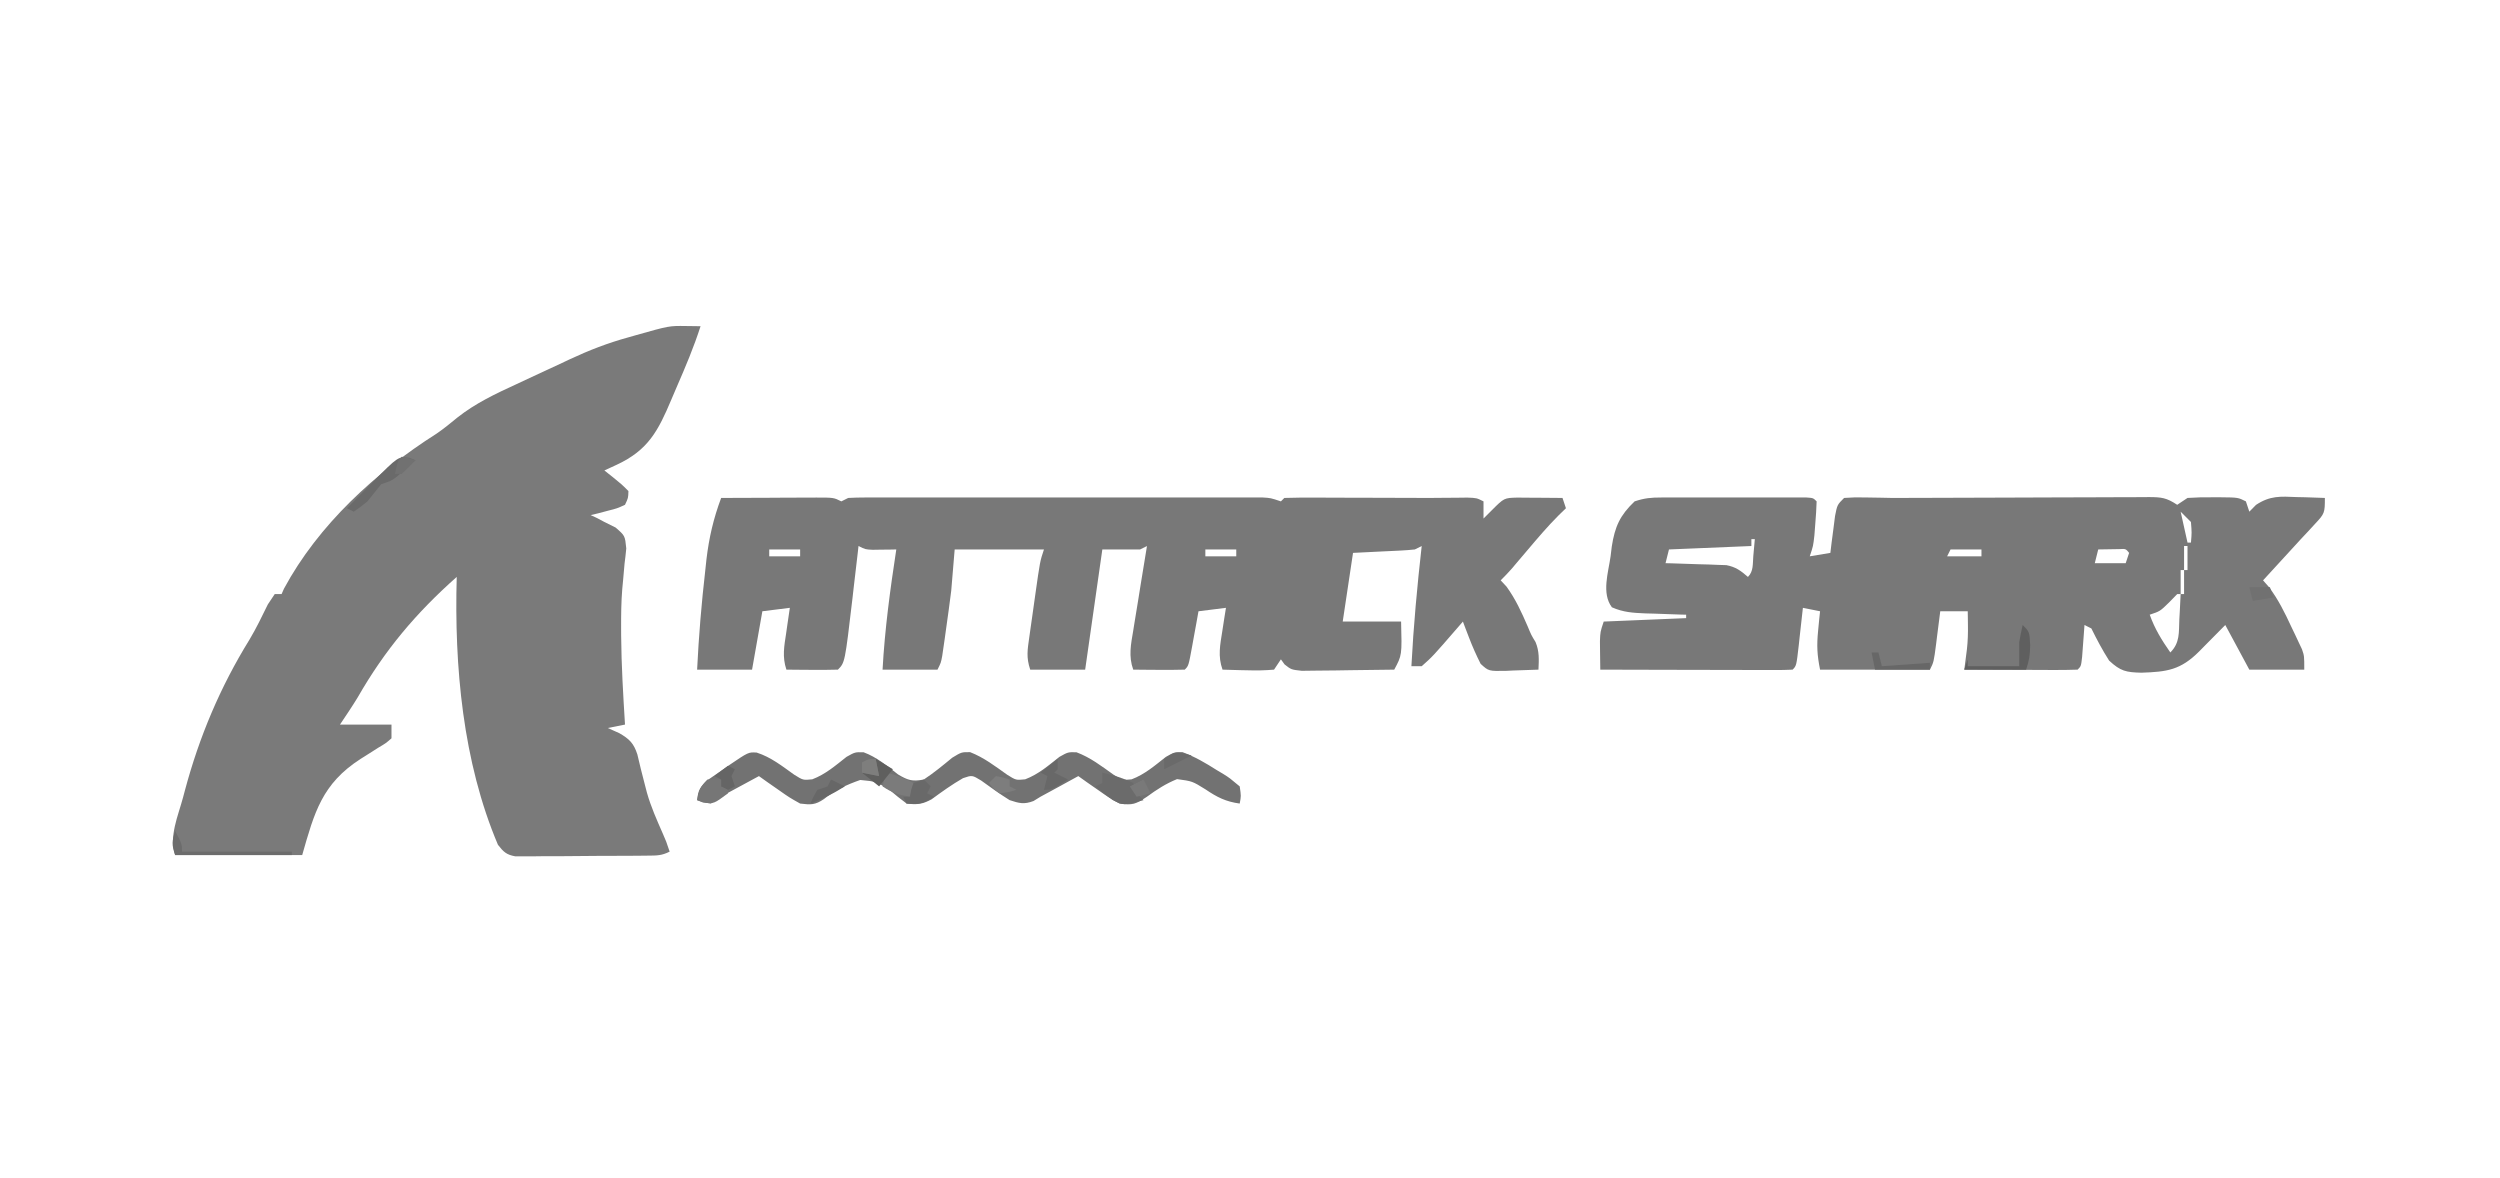
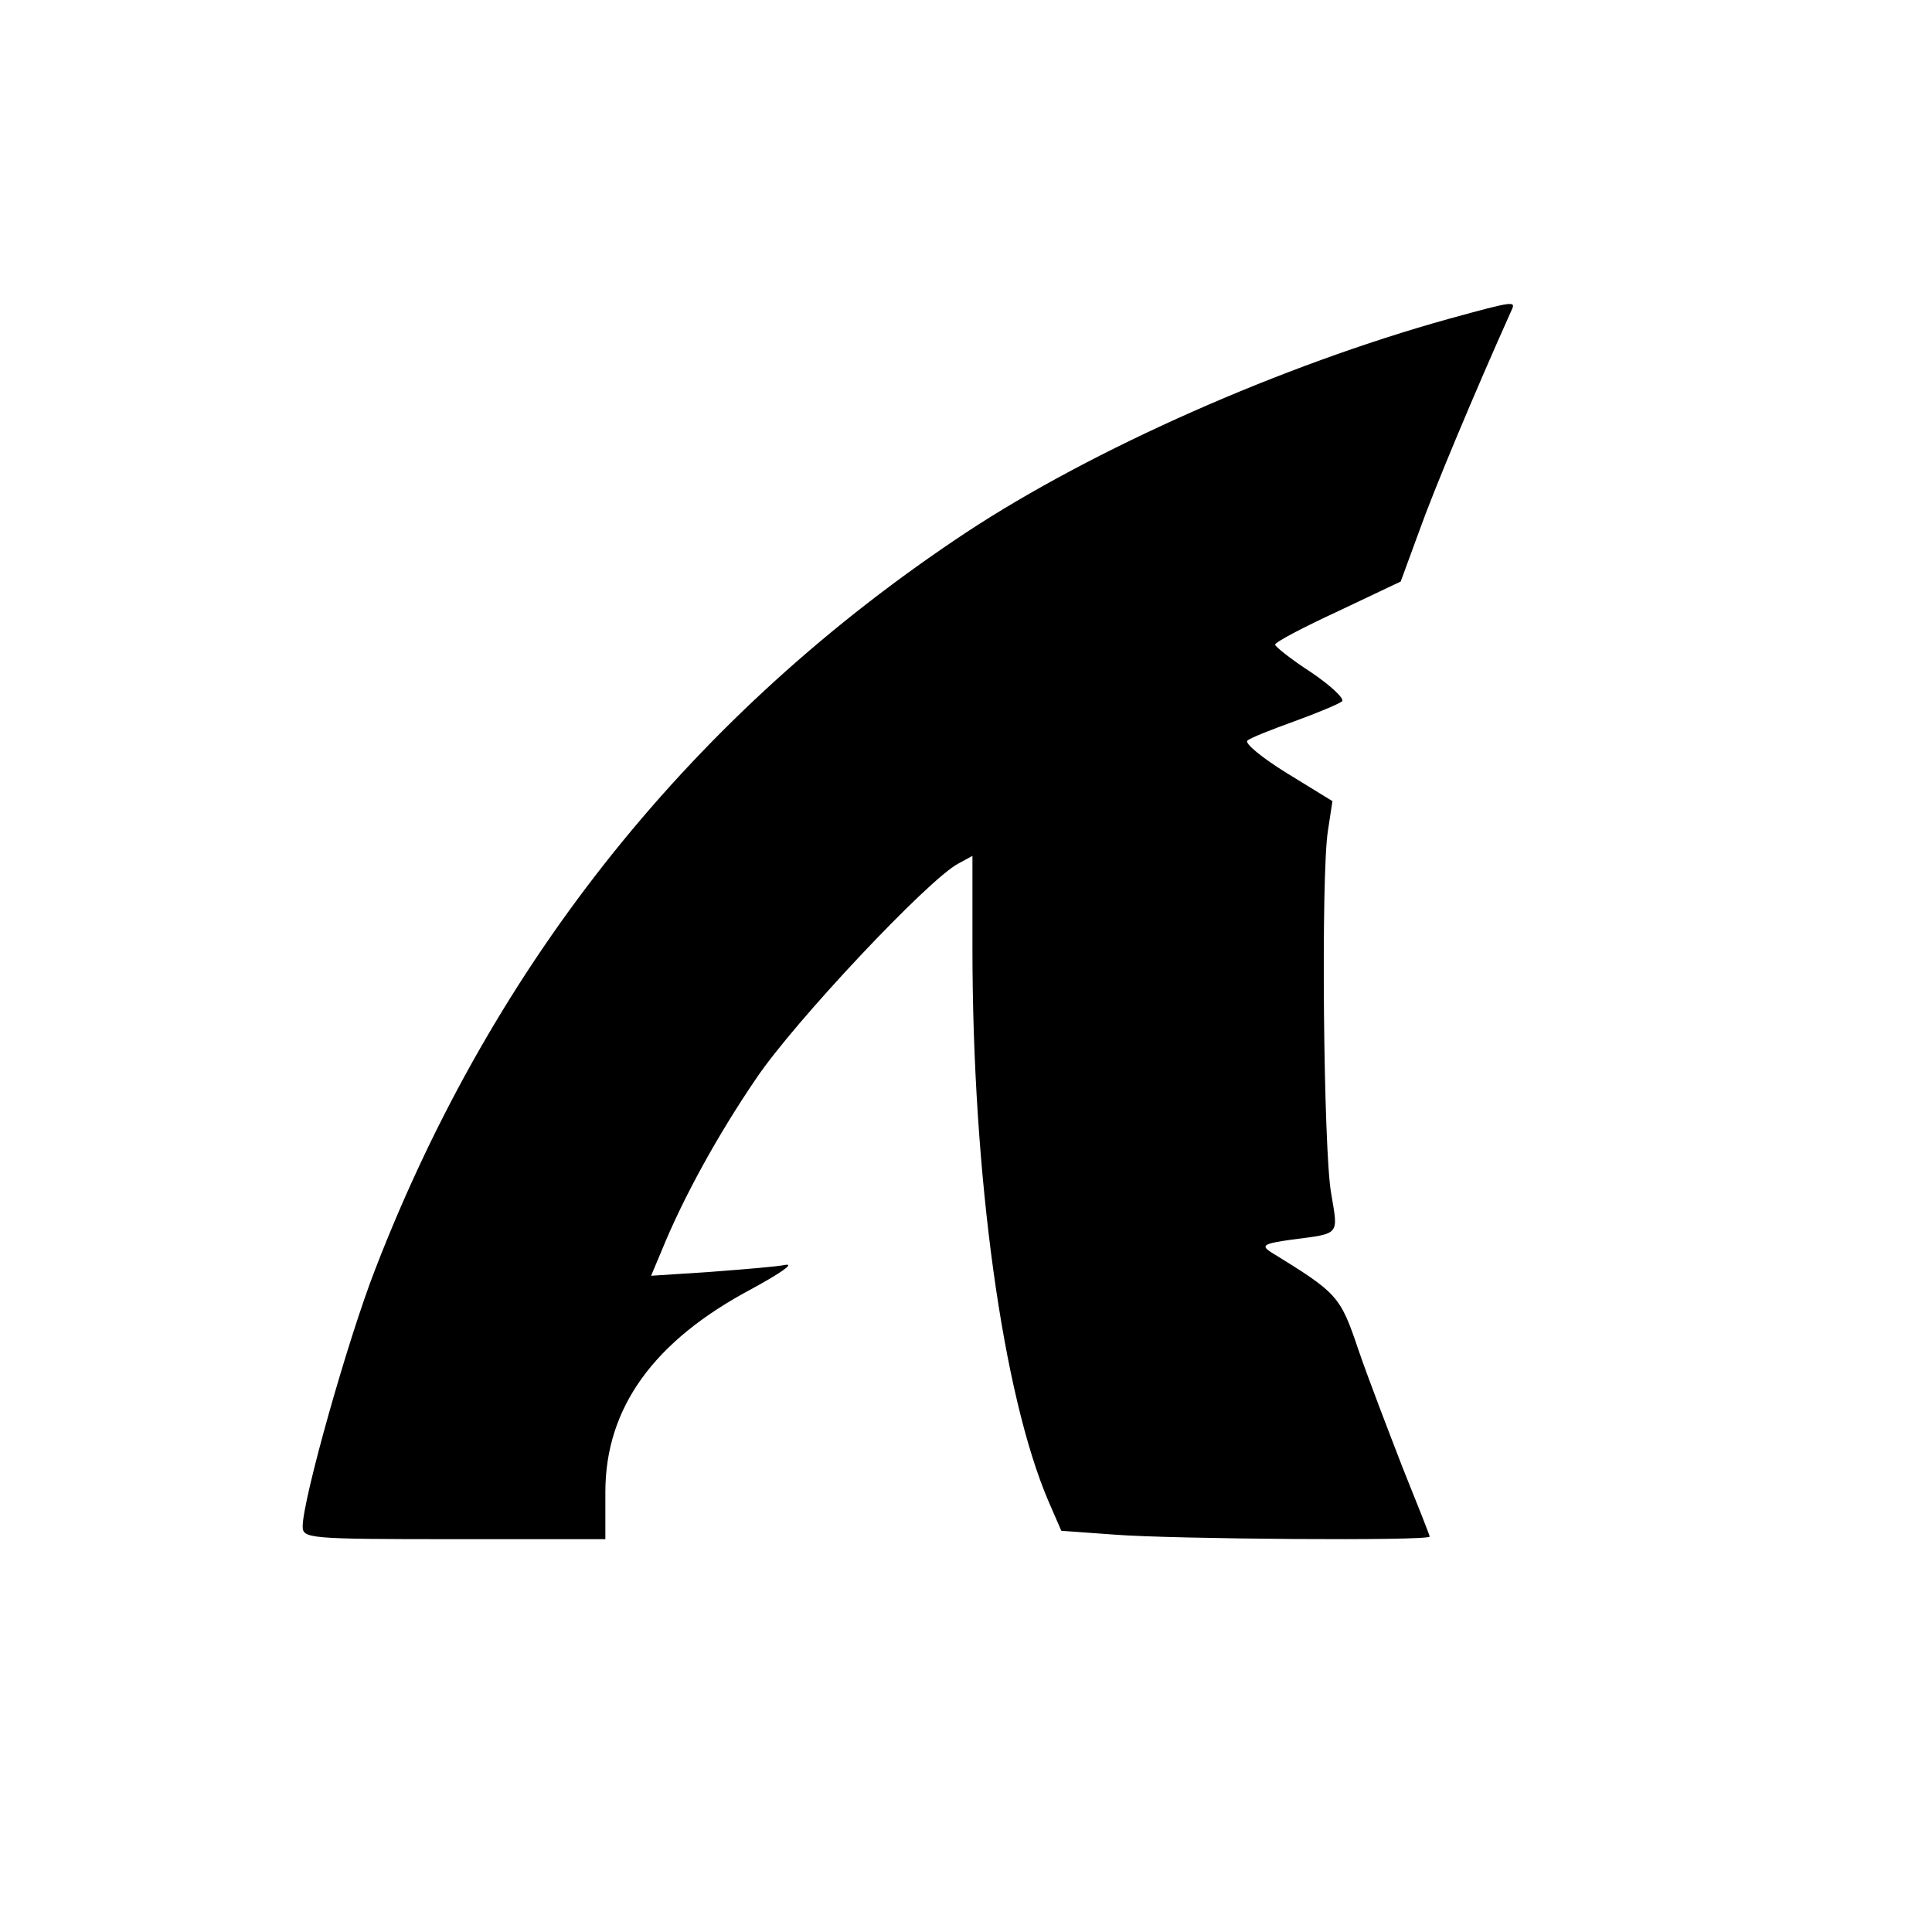
- <svg xmlns="http://www.w3.org/2000/svg" version="1.1" width="728" height="343">
-   <path d="M0 0 C0.8 0.01 1.6 0.02 2.42 0.03 C3.03 0.04 3.63 0.05 4.25 0.06 C2.3 6.14 -0.15 11.93 -2.7 17.78 C-3.23 19.01 -3.76 20.24 -4.28 21.48 C-8.1 30.55 -11.01 36.13 -20.12 40.38 C-21.32 40.93 -22.52 41.49 -23.75 42.06 C-22.97 42.68 -22.18 43.3 -21.38 43.94 C-18.75 46.06 -18.75 46.06 -16.75 48.06 C-16.81 50.08 -16.81 50.08 -17.75 52.06 C-20.04 53.11 -20.04 53.11 -22.81 53.81 C-23.73 54.05 -24.65 54.3 -25.6 54.55 C-26.31 54.72 -27.02 54.89 -27.75 55.06 C-27.21 55.31 -26.68 55.56 -26.12 55.81 C-24.95 56.43 -24.95 56.43 -23.75 57.06 C-22.67 57.6 -21.6 58.13 -20.49 58.68 C-17.75 61.06 -17.75 61.06 -17.38 64.76 C-17.52 66.24 -17.68 67.71 -17.88 69.19 C-18.03 70.82 -18.17 72.44 -18.31 74.07 C-18.39 74.9 -18.47 75.74 -18.55 76.59 C-18.86 80.4 -18.89 84.18 -18.88 88 C-18.87 88.73 -18.87 89.45 -18.87 90.2 C-18.8 98.83 -18.28 107.45 -17.75 116.06 C-20.23 116.56 -20.23 116.56 -22.75 117.06 C-21.65 117.56 -20.55 118.05 -19.41 118.56 C-16.46 120.26 -15.21 121.5 -14.15 124.75 C-13.78 126.18 -13.44 127.62 -13.12 129.06 C-12.74 130.59 -12.34 132.11 -11.95 133.63 C-11.75 134.38 -11.56 135.13 -11.36 135.9 C-10.2 140 -8.48 143.85 -6.77 147.74 C-5.75 150.06 -5.75 150.06 -4.75 153.06 C-7.08 154.23 -8.47 154.2 -11.06 154.22 C-11.95 154.23 -12.84 154.24 -13.76 154.25 C-15.21 154.26 -15.21 154.26 -16.68 154.27 C-17.67 154.27 -18.66 154.28 -19.68 154.28 C-21.77 154.29 -23.87 154.3 -25.96 154.3 C-29.17 154.31 -32.38 154.34 -35.59 154.38 C-37.62 154.38 -39.65 154.39 -41.68 154.39 C-43.13 154.41 -43.13 154.41 -44.6 154.43 C-45.49 154.43 -46.39 154.42 -47.31 154.42 C-48.49 154.42 -48.49 154.42 -49.69 154.43 C-52.3 153.96 -53.14 153.13 -54.75 151.06 C-65.01 126.85 -67.48 99.04 -66.75 73.06 C-78.65 83.62 -87.68 94.34 -95.6 108.16 C-97.23 110.85 -99.01 113.45 -100.75 116.06 C-95.8 116.06 -90.85 116.06 -85.75 116.06 C-85.75 117.38 -85.75 118.7 -85.75 120.06 C-87.37 121.48 -87.37 121.48 -89.62 122.81 C-90.44 123.33 -91.26 123.85 -92.1 124.39 C-93.41 125.22 -93.41 125.22 -94.75 126.06 C-105.98 133.3 -108.19 141.59 -111.75 154.06 C-123.96 154.06 -136.17 154.06 -148.75 154.06 C-150.59 148.56 -147.9 142.73 -146.44 137.25 C-146.26 136.58 -146.08 135.91 -145.9 135.22 C-141.71 119.57 -135.63 105.14 -127.11 91.34 C-125.12 88.01 -123.46 84.55 -121.75 81.06 C-121.09 80.07 -120.43 79.08 -119.75 78.06 C-119.09 78.06 -118.43 78.06 -117.75 78.06 C-117.52 77.55 -117.3 77.04 -117.07 76.51 C-107.07 57.91 -90.28 42.55 -72.67 31.37 C-70.52 29.91 -68.56 28.29 -66.55 26.64 C-61.26 22.47 -55.47 19.74 -49.38 16.94 C-48.32 16.44 -47.26 15.94 -46.16 15.43 C-43.03 13.96 -39.89 12.51 -36.75 11.06 C-35.78 10.61 -34.82 10.15 -33.82 9.68 C-28.24 7.07 -22.75 4.94 -16.81 3.31 C-16.08 3.1 -15.36 2.9 -14.61 2.68 C-4.89 -0.07 -4.89 -0.07 0 0 Z " fill="#7A7A7A" transform="translate(199.75,94.9375)" />
-   <path d="M0 0 C4.66 -0.02 9.33 -0.04 13.99 -0.05 C15.58 -0.06 17.16 -0.07 18.75 -0.08 C21.03 -0.09 23.31 -0.09 25.59 -0.1 C26.65 -0.11 26.65 -0.11 27.74 -0.11 C32.77 -0.11 32.77 -0.11 35 1 C35.66 0.67 36.32 0.34 37 0 C38.63 -0.09 40.26 -0.13 41.89 -0.13 C42.92 -0.13 43.96 -0.13 45.02 -0.14 C46.73 -0.13 46.73 -0.13 48.47 -0.13 C49.67 -0.13 50.86 -0.13 52.09 -0.13 C55.38 -0.14 58.66 -0.14 61.94 -0.13 C65.37 -0.13 68.81 -0.13 72.24 -0.14 C78.01 -0.14 83.77 -0.14 89.54 -0.13 C96.21 -0.12 102.87 -0.13 109.54 -0.13 C115.27 -0.14 120.99 -0.14 126.71 -0.13 C130.13 -0.13 133.55 -0.13 136.96 -0.14 C140.78 -0.14 144.59 -0.13 148.4 -0.13 C149.54 -0.13 150.67 -0.13 151.84 -0.14 C153.4 -0.13 153.4 -0.13 154.98 -0.13 C156.34 -0.13 156.34 -0.13 157.72 -0.13 C160 0 160 0 163 1 C163.33 0.67 163.66 0.34 164 0 C166.99 -0.09 169.97 -0.12 172.96 -0.1 C173.86 -0.1 174.76 -0.09 175.69 -0.09 C178.59 -0.09 181.48 -0.08 184.38 -0.06 C186.32 -0.06 188.27 -0.05 190.21 -0.05 C194.5 -0.04 198.8 -0.02 203.09 -0.01 C205.68 0 208.26 -0 210.85 -0.04 C212.44 -0.05 212.44 -0.05 214.06 -0.06 C215.13 -0.07 216.19 -0.09 217.29 -0.1 C220 0 220 0 222 1 C222 2.65 222 4.3 222 6 C222.8 5.2 223.61 4.39 224.44 3.56 C228 0 228 0 231.82 -0.1 C233.4 -0.09 234.98 -0.08 236.56 -0.06 C237.37 -0.06 238.18 -0.05 239.01 -0.05 C241 -0.04 243 -0.02 245 0 C245.33 0.99 245.66 1.98 246 3 C245.3 3.68 244.61 4.35 243.89 5.05 C240.67 8.27 237.75 11.72 234.81 15.19 C233.76 16.43 232.7 17.68 231.64 18.92 C231.18 19.46 230.72 20.01 230.25 20.57 C229.21 21.75 228.11 22.89 227 24 C227.56 24.6 228.11 25.2 228.69 25.81 C231.35 29.48 233.05 33.23 234.85 37.38 C235.91 39.94 235.91 39.94 237.15 41.96 C238.29 44.7 238.13 47.07 238 50 C235.56 50.11 233.13 50.19 230.69 50.25 C230 50.28 229.31 50.32 228.6 50.35 C223.49 50.45 223.49 50.45 221.16 48.31 C219.91 45.82 218.8 43.35 217.81 40.75 C217.3 39.41 217.3 39.41 216.77 38.05 C216.52 37.37 216.26 36.7 216 36 C215.55 36.52 215.11 37.04 214.64 37.57 C207.22 46.14 207.22 46.14 204 49 C203.01 49 202.02 49 201 49 C201.61 37.28 202.69 25.66 204 14 C203.34 14.33 202.68 14.66 202 15 C200.63 15.15 199.25 15.25 197.87 15.32 C197.14 15.35 196.42 15.39 195.67 15.43 C194.75 15.47 193.82 15.52 192.88 15.56 C189.95 15.71 187.02 15.85 184 16 C183.01 22.6 182.02 29.2 181 36 C186.61 36 192.22 36 198 36 C198.26 45.8 198.26 45.8 196 50 C191.78 50.07 187.57 50.13 183.35 50.16 C181.91 50.18 180.48 50.2 179.04 50.23 C176.98 50.26 174.92 50.28 172.86 50.29 C170.99 50.32 170.99 50.32 169.09 50.34 C166 50 166 50 164.07 48.48 C163.72 47.99 163.36 47.5 163 47 C162.34 47.99 161.68 48.98 161 50 C158.37 50.22 155.99 50.28 153.38 50.19 C152.67 50.17 151.96 50.16 151.23 50.15 C149.49 50.11 147.74 50.06 146 50 C144.6 46.11 145.3 42.77 145.94 38.75 C146.23 36.86 146.23 36.86 146.53 34.92 C146.76 33.48 146.76 33.48 147 32 C144.36 32.33 141.72 32.66 139 33 C138.8 34.14 138.59 35.29 138.38 36.46 C138.11 37.96 137.83 39.45 137.56 40.94 C137.36 42.07 137.36 42.07 137.15 43.22 C136.11 48.89 136.11 48.89 135 50 C132.47 50.07 129.97 50.09 127.44 50.06 C126.73 50.06 126.02 50.05 125.28 50.05 C123.52 50.04 121.76 50.02 120 50 C118.58 46.12 119.33 42.57 120 38.61 C120.11 37.9 120.22 37.2 120.34 36.47 C120.7 34.23 121.07 31.99 121.44 29.75 C121.68 28.23 121.93 26.7 122.17 25.18 C122.77 21.45 123.38 17.73 124 14 C123.34 14.33 122.68 14.66 122 15 C118.37 15 114.74 15 111 15 C109.35 26.55 107.7 38.1 106 50 C100.72 50 95.44 50 90 50 C88.79 46.38 89.21 44.24 89.74 40.47 C89.92 39.18 90.1 37.9 90.29 36.57 C90.38 35.91 90.48 35.24 90.58 34.55 C90.87 32.51 91.16 30.47 91.44 28.43 C92.85 18.44 92.85 18.44 94 15 C85.42 15 76.84 15 68 15 C67.67 18.96 67.34 22.92 67 27 C66.53 30.72 66.04 34.42 65.5 38.12 C65.37 39.06 65.24 39.99 65.11 40.95 C64.98 41.83 64.85 42.72 64.72 43.63 C64.6 44.43 64.49 45.22 64.37 46.04 C64 48 64 48 63 50 C57.72 50 52.44 50 47 50 C47.65 38.21 49.22 26.67 51 15 C50.37 15.01 49.75 15.02 49.1 15.04 C48.28 15.04 47.47 15.05 46.62 15.06 C45.81 15.07 45 15.09 44.16 15.1 C42 15 42 15 40 14 C39.92 14.7 39.84 15.41 39.76 16.14 C39.38 19.38 39 22.63 38.62 25.88 C38.44 27.54 38.44 27.54 38.24 29.23 C36.04 47.96 36.04 47.96 34 50 C31.47 50.07 28.97 50.09 26.44 50.06 C25.73 50.06 25.02 50.05 24.28 50.05 C22.52 50.04 20.76 50.02 19 50 C17.74 46.22 18.36 43.16 18.94 39.31 C19.09 38.26 19.09 38.26 19.24 37.19 C19.49 35.46 19.74 33.73 20 32 C17.36 32.33 14.72 32.66 12 33 C11.01 38.61 10.02 44.22 9 50 C3.72 50 -1.56 50 -7 50 C-6.53 40.31 -5.73 30.71 -4.62 21.06 C-4.51 20.01 -4.4 18.96 -4.28 17.87 C-3.53 11.55 -2.23 5.97 0 0 Z M205 7 C206 11 206 11 206 11 Z M14 15 C14 15.66 14 16.32 14 17 C16.97 17 19.94 17 23 17 C23 16.34 23 15.68 23 15 C20.03 15 17.06 15 14 15 Z M141 15 C141 15.66 141 16.32 141 17 C143.97 17 146.94 17 150 17 C150 16.34 150 15.68 150 15 C147.03 15 144.06 15 141 15 Z M164 29 C165 31 165 31 165 31 Z M163 36 C164 40 164 40 164 40 Z " fill="#787878" transform="translate(210,145)" />
-   <path d="M0 0 C1.47 -0 1.47 -0 2.96 -0.01 C4.02 -0.01 5.07 -0.01 6.15 -0 C7.78 -0 7.78 -0 9.43 -0.01 C11.71 -0.01 14 -0.01 16.28 -0 C19.8 0 23.31 -0 26.82 -0.01 C29.03 -0.01 31.25 -0.01 33.47 -0 C34.52 -0.01 35.58 -0.01 36.67 -0.01 C38.13 -0 38.13 -0 39.61 0 C40.47 0 41.33 0 42.22 0 C44.18 0.13 44.18 0.13 45.18 1.13 C45.11 3.26 44.98 5.38 44.8 7.5 C44.67 9.25 44.67 9.25 44.53 11.03 C44.18 14.13 44.18 14.13 43.18 17.13 C45.16 16.8 47.14 16.47 49.18 16.13 C49.36 14.65 49.36 14.65 49.54 13.14 C49.71 11.86 49.88 10.57 50.05 9.25 C50.21 7.98 50.38 6.7 50.54 5.39 C51.18 2.13 51.18 2.13 53.18 0.13 C56.33 -0.07 56.33 -0.07 60.11 0 C61.98 0.03 61.98 0.03 63.89 0.06 C65.52 0.09 65.52 0.09 67.18 0.13 C69.92 0.13 72.66 0.12 75.4 0.11 C83.73 0.07 92.06 0.04 100.39 0.03 C105 0.02 109.61 0 114.22 -0.02 C118.68 -0.04 123.13 -0.06 127.59 -0.06 C129.29 -0.06 130.99 -0.07 132.69 -0.08 C135.07 -0.1 137.44 -0.1 139.82 -0.1 C140.52 -0.1 141.22 -0.11 141.95 -0.12 C145.6 -0.1 147.05 0.05 150.18 2.13 C151.17 1.47 152.16 0.81 153.18 0.13 C155.74 -0.04 158.18 -0.1 160.74 -0.06 C161.77 -0.06 161.77 -0.06 162.82 -0.06 C167.9 -0.01 167.9 -0.01 170.18 1.13 C170.51 2.12 170.84 3.11 171.18 4.13 C171.82 3.47 172.46 2.82 173.13 2.15 C177.22 -0.56 180.21 -0.33 184.99 -0.12 C186.17 -0.09 186.17 -0.09 187.38 -0.07 C189.31 -0.02 191.24 0.05 193.18 0.13 C193.18 4.47 193.11 4.7 190.36 7.63 C189.74 8.31 189.11 8.99 188.47 9.69 C187.71 10.5 186.96 11.3 186.18 12.13 C185.2 13.19 184.23 14.25 183.26 15.32 C180.58 18.26 177.88 21.2 175.18 24.13 C175.75 24.78 176.32 25.43 176.91 26.09 C179.65 29.76 181.51 33.55 183.43 37.69 C183.79 38.45 184.15 39.2 184.53 39.98 C185.04 41.08 185.04 41.08 185.57 42.2 C185.88 42.86 186.19 43.51 186.51 44.19 C187.18 46.13 187.18 46.13 187.18 50.13 C181.9 50.13 176.62 50.13 171.18 50.13 C168.87 45.84 166.56 41.55 164.18 37.13 C163.33 37.98 162.49 38.84 161.62 39.72 C160.52 40.84 159.41 41.95 158.3 43.07 C157.75 43.63 157.19 44.19 156.62 44.78 C151.17 50.26 147.21 50.77 139.72 51.02 C135.31 50.9 133.68 50.6 130.35 47.49 C128.4 44.44 126.78 41.37 125.18 38.13 C124.52 37.8 123.86 37.47 123.18 37.13 C123.12 37.98 123.06 38.84 122.99 39.72 C122.91 40.82 122.83 41.93 122.74 43.07 C122.62 44.72 122.62 44.72 122.49 46.41 C122.18 49.13 122.18 49.13 121.18 50.13 C118.73 50.22 116.31 50.24 113.86 50.23 C113.13 50.23 112.4 50.22 111.65 50.22 C109.3 50.22 106.96 50.2 104.61 50.19 C103.03 50.19 101.44 50.18 99.86 50.18 C95.96 50.17 92.07 50.15 88.18 50.13 C88.43 48.14 88.69 46.14 88.95 44.15 C89.21 41.8 89.28 39.49 89.24 37.13 C89.23 36.37 89.22 35.6 89.21 34.82 C89.2 34.26 89.19 33.7 89.18 33.13 C86.54 33.13 83.9 33.13 81.18 33.13 C81.04 34.19 80.91 35.25 80.77 36.34 C80.6 37.73 80.42 39.12 80.24 40.5 C80.15 41.2 80.07 41.9 79.98 42.62 C79.29 47.9 79.29 47.9 78.18 50.13 C67.62 50.13 57.06 50.13 46.18 50.13 C45.31 45.8 45.19 43.1 45.61 38.82 C45.72 37.75 45.82 36.68 45.92 35.58 C46.01 34.77 46.09 33.96 46.18 33.13 C44.53 32.8 42.88 32.47 41.18 32.13 C41.04 33.34 40.91 34.56 40.77 35.81 C40.6 37.4 40.42 38.98 40.24 40.57 C40.11 41.77 40.11 41.77 39.98 43 C39.29 49.02 39.29 49.02 38.18 50.13 C36.43 50.22 34.67 50.25 32.92 50.24 C31.8 50.24 30.68 50.24 29.53 50.24 C27.7 50.23 27.7 50.23 25.83 50.23 C24.59 50.23 23.35 50.22 22.07 50.22 C18.76 50.22 15.46 50.21 12.15 50.2 C8.78 50.19 5.41 50.18 2.03 50.18 C-4.58 50.17 -11.2 50.15 -17.82 50.13 C-17.85 48.36 -17.87 46.59 -17.89 44.82 C-17.9 43.83 -17.91 42.84 -17.92 41.83 C-17.82 39.13 -17.82 39.13 -16.82 36.13 C-8.9 35.8 -0.98 35.47 7.18 35.13 C7.18 34.8 7.18 34.47 7.18 34.13 C6.62 34.11 6.07 34.1 5.5 34.09 C2.97 34.01 0.45 33.91 -2.07 33.82 C-2.95 33.79 -3.82 33.77 -4.72 33.75 C-8.3 33.6 -11.15 33.43 -14.44 31.97 C-17.5 27.9 -15.48 21.86 -14.82 17.13 C-14.65 15.71 -14.65 15.71 -14.47 14.26 C-13.57 8.48 -12.09 5.19 -7.82 1.13 C-4.9 0.16 -3.04 0 0 0 Z M151.18 4.13 C151.84 7.1 152.5 10.07 153.18 13.13 C153.51 13.13 153.84 13.13 154.18 13.13 C154.43 10.25 154.43 10.25 154.18 7.13 C153.19 6.14 152.2 5.15 151.18 4.13 Z M152.18 14.13 C152.18 16.44 152.18 18.75 152.18 21.13 C152.51 21.13 152.84 21.13 153.18 21.13 C153.18 18.82 153.18 16.51 153.18 14.13 C152.85 14.13 152.52 14.13 152.18 14.13 Z M26.18 12.13 C26.18 12.79 26.18 13.45 26.18 14.13 C18.26 14.46 10.34 14.79 2.18 15.13 C1.85 16.45 1.52 17.77 1.18 19.13 C2.05 19.15 2.05 19.15 2.95 19.17 C5.61 19.25 8.27 19.34 10.93 19.44 C11.85 19.46 12.77 19.49 13.72 19.51 C15.05 19.56 15.05 19.56 16.41 19.62 C17.23 19.64 18.05 19.67 18.89 19.7 C21.64 20.22 23.08 21.32 25.18 23.13 C26.84 21.47 26.54 19.35 26.74 17.07 C26.82 16.15 26.91 15.23 26.99 14.28 C27.08 13.22 27.08 13.22 27.18 12.13 C26.85 12.13 26.52 12.13 26.18 12.13 Z M84.18 15.13 C83.85 15.79 83.52 16.45 83.18 17.13 C86.48 17.13 89.78 17.13 93.18 17.13 C93.18 16.47 93.18 15.81 93.18 15.13 C90.21 15.13 87.24 15.13 84.18 15.13 Z M127.18 15.13 C126.85 16.45 126.52 17.77 126.18 19.13 C129.15 19.13 132.12 19.13 135.18 19.13 C135.51 18.14 135.84 17.15 136.18 16.13 C135.19 14.92 135.19 14.92 133.33 15.03 C131.28 15.06 129.23 15.1 127.18 15.13 Z M151.18 21.13 C151.18 23.44 151.18 25.75 151.18 28.13 C151.51 28.13 151.84 28.13 152.18 28.13 C152.18 25.82 152.18 23.51 152.18 21.13 C151.85 21.13 151.52 21.13 151.18 21.13 Z M108.18 23.13 C109.18 25.13 109.18 25.13 109.18 25.13 Z M150.18 28.13 C149 29.34 149 29.34 147.8 30.57 C145.18 33.13 145.18 33.13 142.18 34.13 C143.63 38.24 145.69 41.56 148.18 45.13 C151.02 42.28 150.63 39.33 150.8 35.5 C150.86 34.44 150.86 34.44 150.92 33.36 C151.01 31.62 151.1 29.87 151.18 28.13 C150.85 28.13 150.52 28.13 150.18 28.13 Z M107.18 30.13 C108.18 34.13 108.18 34.13 108.18 34.13 Z M106.18 37.13 C107.18 39.13 107.18 39.13 107.18 39.13 Z " fill="#787878" transform="translate(483.8228,144.8706)" />
-   <path d="M0 0 C4.18 1.34 7.39 3.93 10.94 6.45 C13.52 8.06 13.52 8.06 16.19 7.79 C20.05 6.32 22.94 3.79 26.16 1.25 C28.66 -0.15 28.66 -0.15 31.16 -0.08 C35.03 1.36 37.92 3.84 41.16 6.36 C44.07 8.1 45.32 8.47 48.66 7.85 C51.6 5.92 54.22 3.74 56.94 1.5 C59.66 -0.15 59.66 -0.15 62.16 -0.12 C66.18 1.44 69.44 3.97 72.94 6.45 C75.52 8.06 75.52 8.06 78.19 7.79 C82.05 6.32 84.94 3.79 88.16 1.25 C90.66 -0.15 90.66 -0.15 93.12 -0.09 C97.18 1.42 100.43 3.96 103.94 6.45 C106.52 8.06 106.52 8.06 109.19 7.79 C113.05 6.32 115.94 3.79 119.16 1.25 C121.66 -0.15 121.66 -0.15 124.01 -0.12 C127.62 1.21 130.73 3.04 133.97 5.1 C134.61 5.48 135.26 5.87 135.92 6.26 C137.77 7.43 137.77 7.43 140.66 9.85 C141.07 12.65 141.07 12.65 140.66 14.85 C136.61 14.29 134.08 13.01 130.72 10.73 C126.86 8.33 126.86 8.33 122.41 7.73 C119.14 9.06 116.5 10.77 113.66 12.85 C110.34 15.06 109.5 15.38 105.66 14.85 C102.54 13.1 102.54 13.1 99.34 10.85 C98.28 10.11 97.21 9.37 96.11 8.6 C94.89 7.74 94.89 7.74 93.66 6.85 C92.91 7.26 92.16 7.67 91.39 8.09 C90.41 8.63 89.42 9.17 88.41 9.73 C87.43 10.26 86.46 10.79 85.45 11.34 C84.53 11.84 83.61 12.34 82.66 12.85 C81.98 13.27 81.31 13.68 80.61 14.11 C77.87 15.15 76.43 14.77 73.66 13.85 C70.8 12.07 68.1 10.13 65.38 8.15 C62.75 6.55 62.75 6.55 60.09 7.45 C56.87 9.3 53.93 11.41 50.94 13.61 C48.25 15.07 46.68 15.22 43.66 14.85 C41.94 13.58 40.28 12.24 38.66 10.85 C34.67 8.41 34.67 8.41 30.16 7.98 C26.27 9.34 22.79 10.92 19.59 13.54 C17 15.3 15.77 15.22 12.66 14.85 C9.54 13.1 9.54 13.1 6.34 10.85 C4.74 9.74 4.74 9.74 3.11 8.6 C1.89 7.74 1.89 7.74 0.66 6.85 C-1.12 7.81 -2.89 8.77 -4.66 9.73 C-5.64 10.26 -6.63 10.79 -7.64 11.34 C-10.44 12.86 -10.44 12.86 -13.34 14.85 C-15.53 14.48 -15.53 14.48 -17.34 13.85 C-17.05 10.72 -16.38 9.88 -13.95 7.78 C-12.96 7.1 -11.98 6.43 -10.97 5.73 C-9.99 5.04 -9.01 4.36 -8.01 3.66 C-2.39 -0.15 -2.39 -0.15 0 0 Z " fill="#727272" transform="translate(220.3438,219.1484)" />
-   <path d="M0 0 C3.15 0.7 6.09 1.58 9 3 C9.33 3.99 9.66 4.98 10 6 C10.66 6.66 11.32 7.32 12 8 C6.1 9.57 6.1 9.57 2.98 7.95 C1.26 6.71 -0.38 5.36 -2 4 C-1.34 3.67 -0.68 3.34 0 3 C0 2.01 0 1.02 0 0 Z " fill="#6B6B6B" transform="translate(321,225)" />
-   <path d="M0 0 C0.58 0.23 1.16 0.45 1.75 0.69 C0.65 1.67 -0.45 2.65 -1.56 3.62 C-2.18 4.17 -2.79 4.72 -3.43 5.28 C-5.25 6.69 -5.25 6.69 -8.25 7.69 C-9.6 9.34 -10.93 11.01 -12.25 12.69 C-14.5 14.5 -14.5 14.5 -16.25 15.69 C-16.91 15.36 -17.57 15.03 -18.25 14.69 C-16.34 12.75 -14.42 10.81 -12.5 8.88 C-11.96 8.33 -11.42 7.78 -10.87 7.22 C-3.25 -0.45 -3.25 -0.45 0 0 Z " fill="#6A6A6A" transform="translate(119.25,133.3125)" />
-   <path d="M0 0 C2 2 2 2 2.19 5.94 C2.16 8.68 1.89 10.34 1 13 C-4.94 13 -10.88 13 -17 13 C-16.67 12.01 -16.34 11.02 -16 10 C-16 10.66 -16 11.32 -16 12 C-11.05 12 -6.1 12 -1 12 C-1 9.69 -1 7.38 -1 5 C-0.71 3.32 -0.4 1.65 0 0 Z " fill="#5F5F5F" transform="translate(589,182)" />
-   <path d="M0 0 C2 3.75 2 3.75 2 6 C12.56 6 23.12 6 34 6 C34 6.33 34 6.66 34 7 C22.78 7 11.56 7 0 7 C-1.04 3.87 -0.93 3.01 0 0 Z " fill="#6C6C6C" transform="translate(51,242)" />
-   <path d="M0 0 C1.32 0 2.64 0 4 0 C4 0.66 4 1.32 4 2 C4.66 2 5.32 2 6 2 C6 2.66 6 3.32 6 4 C1.85 7.11 1.85 7.11 -1.31 6.69 C-1.87 6.46 -2.43 6.23 -3 6 C-2.43 3.13 -2.14 2.14 0 0 Z " fill="#767676" transform="translate(206,227)" />
-   <path d="M0 0 C2.93 0.63 5.36 1.59 8 3 C7.67 4.32 7.34 5.64 7 7 C3.63 6.45 1.92 5.95 -1 4 C-0.67 2.68 -0.34 1.36 0 0 Z " fill="#7B7B7B" transform="translate(258,225)" />
-   <path d="M0 0 C0.66 0.66 1.32 1.32 2 2 C1.67 2.66 1.34 3.32 1 4 C1.66 4.33 2.32 4.66 3 5 C-0.23 7.15 -1.28 7.2 -5 7 C-5.33 6.34 -5.66 5.68 -6 5 C-5.34 5 -4.68 5 -4 5 C-3.9 4.36 -3.79 3.72 -3.69 3.06 C-3.46 2.38 -3.23 1.7 -3 1 C-2.01 0.67 -1.02 0.34 0 0 Z " fill="#696969" transform="translate(269,227)" />
-   <path d="M0 0 C0 0.99 0 1.98 0 3 C-0.33 3.33 -0.66 3.66 -1 4 C0.32 4.66 1.64 5.32 3 6 C-1.75 9 -1.75 9 -4 9 C-3.67 7.68 -3.34 6.36 -3 5 C-3.66 4.67 -4.32 4.34 -5 4 C-3.35 2.68 -1.7 1.36 0 0 Z " fill="#686868" transform="translate(308,221)" />
-   <path d="M0 0 C0.66 0 1.32 0 2 0 C2.33 1.32 2.66 2.64 3 4 C7.62 3.67 12.24 3.34 17 3 C17 3.66 17 4.32 17 5 C11.72 5 6.44 5 1 5 C0.67 3.35 0.34 1.7 0 0 Z " fill="#676767" transform="translate(545,190)" />
-   <path d="M0 0 C2.12 0.38 2.12 0.38 4 1 C4 1.66 4 2.32 4 3 C4.66 3.33 5.32 3.66 6 4 C3.69 4.69 3.69 4.69 1 5 C-0.81 3.56 -0.81 3.56 -2 2 C-1.34 1.34 -0.68 0.68 0 0 Z " fill="#7D7D7D" transform="translate(290,226)" />
-   <path d="M0 0 C1.65 0.99 3.3 1.98 5 3 C3.68 4.65 2.36 6.3 1 8 C-0.65 6.68 -2.3 5.36 -4 4 C-1.53 4.5 -1.53 4.5 1 5 C0.67 3.35 0.34 1.7 0 0 Z " fill="#5F5F5E" transform="translate(255,221)" />
-   <path d="M0 0 C1.98 0 3.96 0 6 0 C6.33 0.99 6.66 1.98 7 3 C5.02 3.33 3.04 3.66 1 4 C0.67 2.68 0.34 1.36 0 0 Z " fill="#717171" transform="translate(655,171)" />
-   <path d="M0 0 C1.32 0.66 2.64 1.32 4 2 C0.75 4.04 -2.41 5.67 -6 7 C-5.19 5.06 -5.19 5.06 -4 3 C-3.01 2.67 -2.02 2.34 -1 2 C-0.67 1.34 -0.34 0.68 0 0 Z " fill="#676767" transform="translate(242,227)" />
-   <path d="M0 0 C0.66 1.32 1.32 2.64 2 4 C0.68 4.33 -0.64 4.66 -2 5 C-2.66 4.01 -3.32 3.02 -4 2 C-2.68 1.34 -1.36 0.68 0 0 Z " fill="#797979" transform="translate(333,227)" />
-   <path d="M0 0 C0.66 0.33 1.32 0.66 2 1 C1.67 1.66 1.34 2.32 1 3 C1.33 3.99 1.66 4.98 2 6 C1.01 6.5 1.01 6.5 0 7 C-0.66 6.67 -1.32 6.34 -2 6 C-2 5.34 -2 4.68 -2 4 C-2.66 3.67 -3.32 3.34 -4 3 C-2.68 2.01 -1.36 1.02 0 0 Z " fill="#656565" transform="translate(212,223)" />
-   <path d="M0 0 C0.76 0.21 1.53 0.41 2.31 0.62 C-0.35 1.96 -3.02 3.29 -5.69 4.62 C-5.69 3.63 -5.69 2.65 -5.69 1.62 C-2.69 -0.38 -2.69 -0.38 0 0 Z " fill="#6A6A6A" transform="translate(344.6875,219.375)" />
-   <path d="M0 0 C0.33 1.65 0.66 3.3 1 5 C-0.65 4.67 -2.3 4.34 -4 4 C-4 3.01 -4 2.02 -4 1 C-2 0 -2 0 0 0 Z " fill="#7E7E7D" transform="translate(255,221)" />
-   <path d="M0 0 C2.06 0.44 2.06 0.44 4 1 C2.71 2.38 1.37 3.71 0 5 C-0.66 5 -1.32 5 -2 5 C-1.12 1.12 -1.12 1.12 0 0 Z " fill="#717171" transform="translate(117,133)" />
+ <svg xmlns="http://www.w3.org/2000/svg" version="1.0" width="300pt" height="300pt" viewBox="0 0 300 300" preserveAspectRatio="xMidYMid meet">
+   <g transform="translate(0,300) scale(0.1,-0.1)" fill="#000000" stroke="none">
+     <path d="M2250 2505 c-259 -72 -553 -202 -750 -332 -423 -280 -732 -665 -917 -1143 -43 -110 -113 -359 -113 -400 0 -19 8 -20 235 -20 l235 0 0 73 c0 131 75 235 228 316 42 23 66 39 52 37 -14 -3 -66 -7 -117 -11 l-92 -6 16 38 c34 84 89 183 147 268 59 88 268 310 314 334 l22 12 0 -143 c0 -354 47 -693 118 -859 l20 -46 83 -6 c90 -7 489 -10 489 -3 0 2 -19 50 -42 107 -22 57 -54 140 -69 184 -28 83 -32 87 -136 151 -15 10 -11 13 32 19 77 10 73 6 62 72 -12 66 -16 495 -5 563 l7 46 -70 43 c-39 24 -67 47 -62 51 4 4 37 17 73 30 36 13 69 27 74 31 4 4 -17 24 -48 45 -31 20 -56 40 -56 43 0 4 44 27 98 52 l97 46 29 79 c22 62 86 215 143 342 7 15 5 15 -97 -13z" />
+   </g>
</svg>
